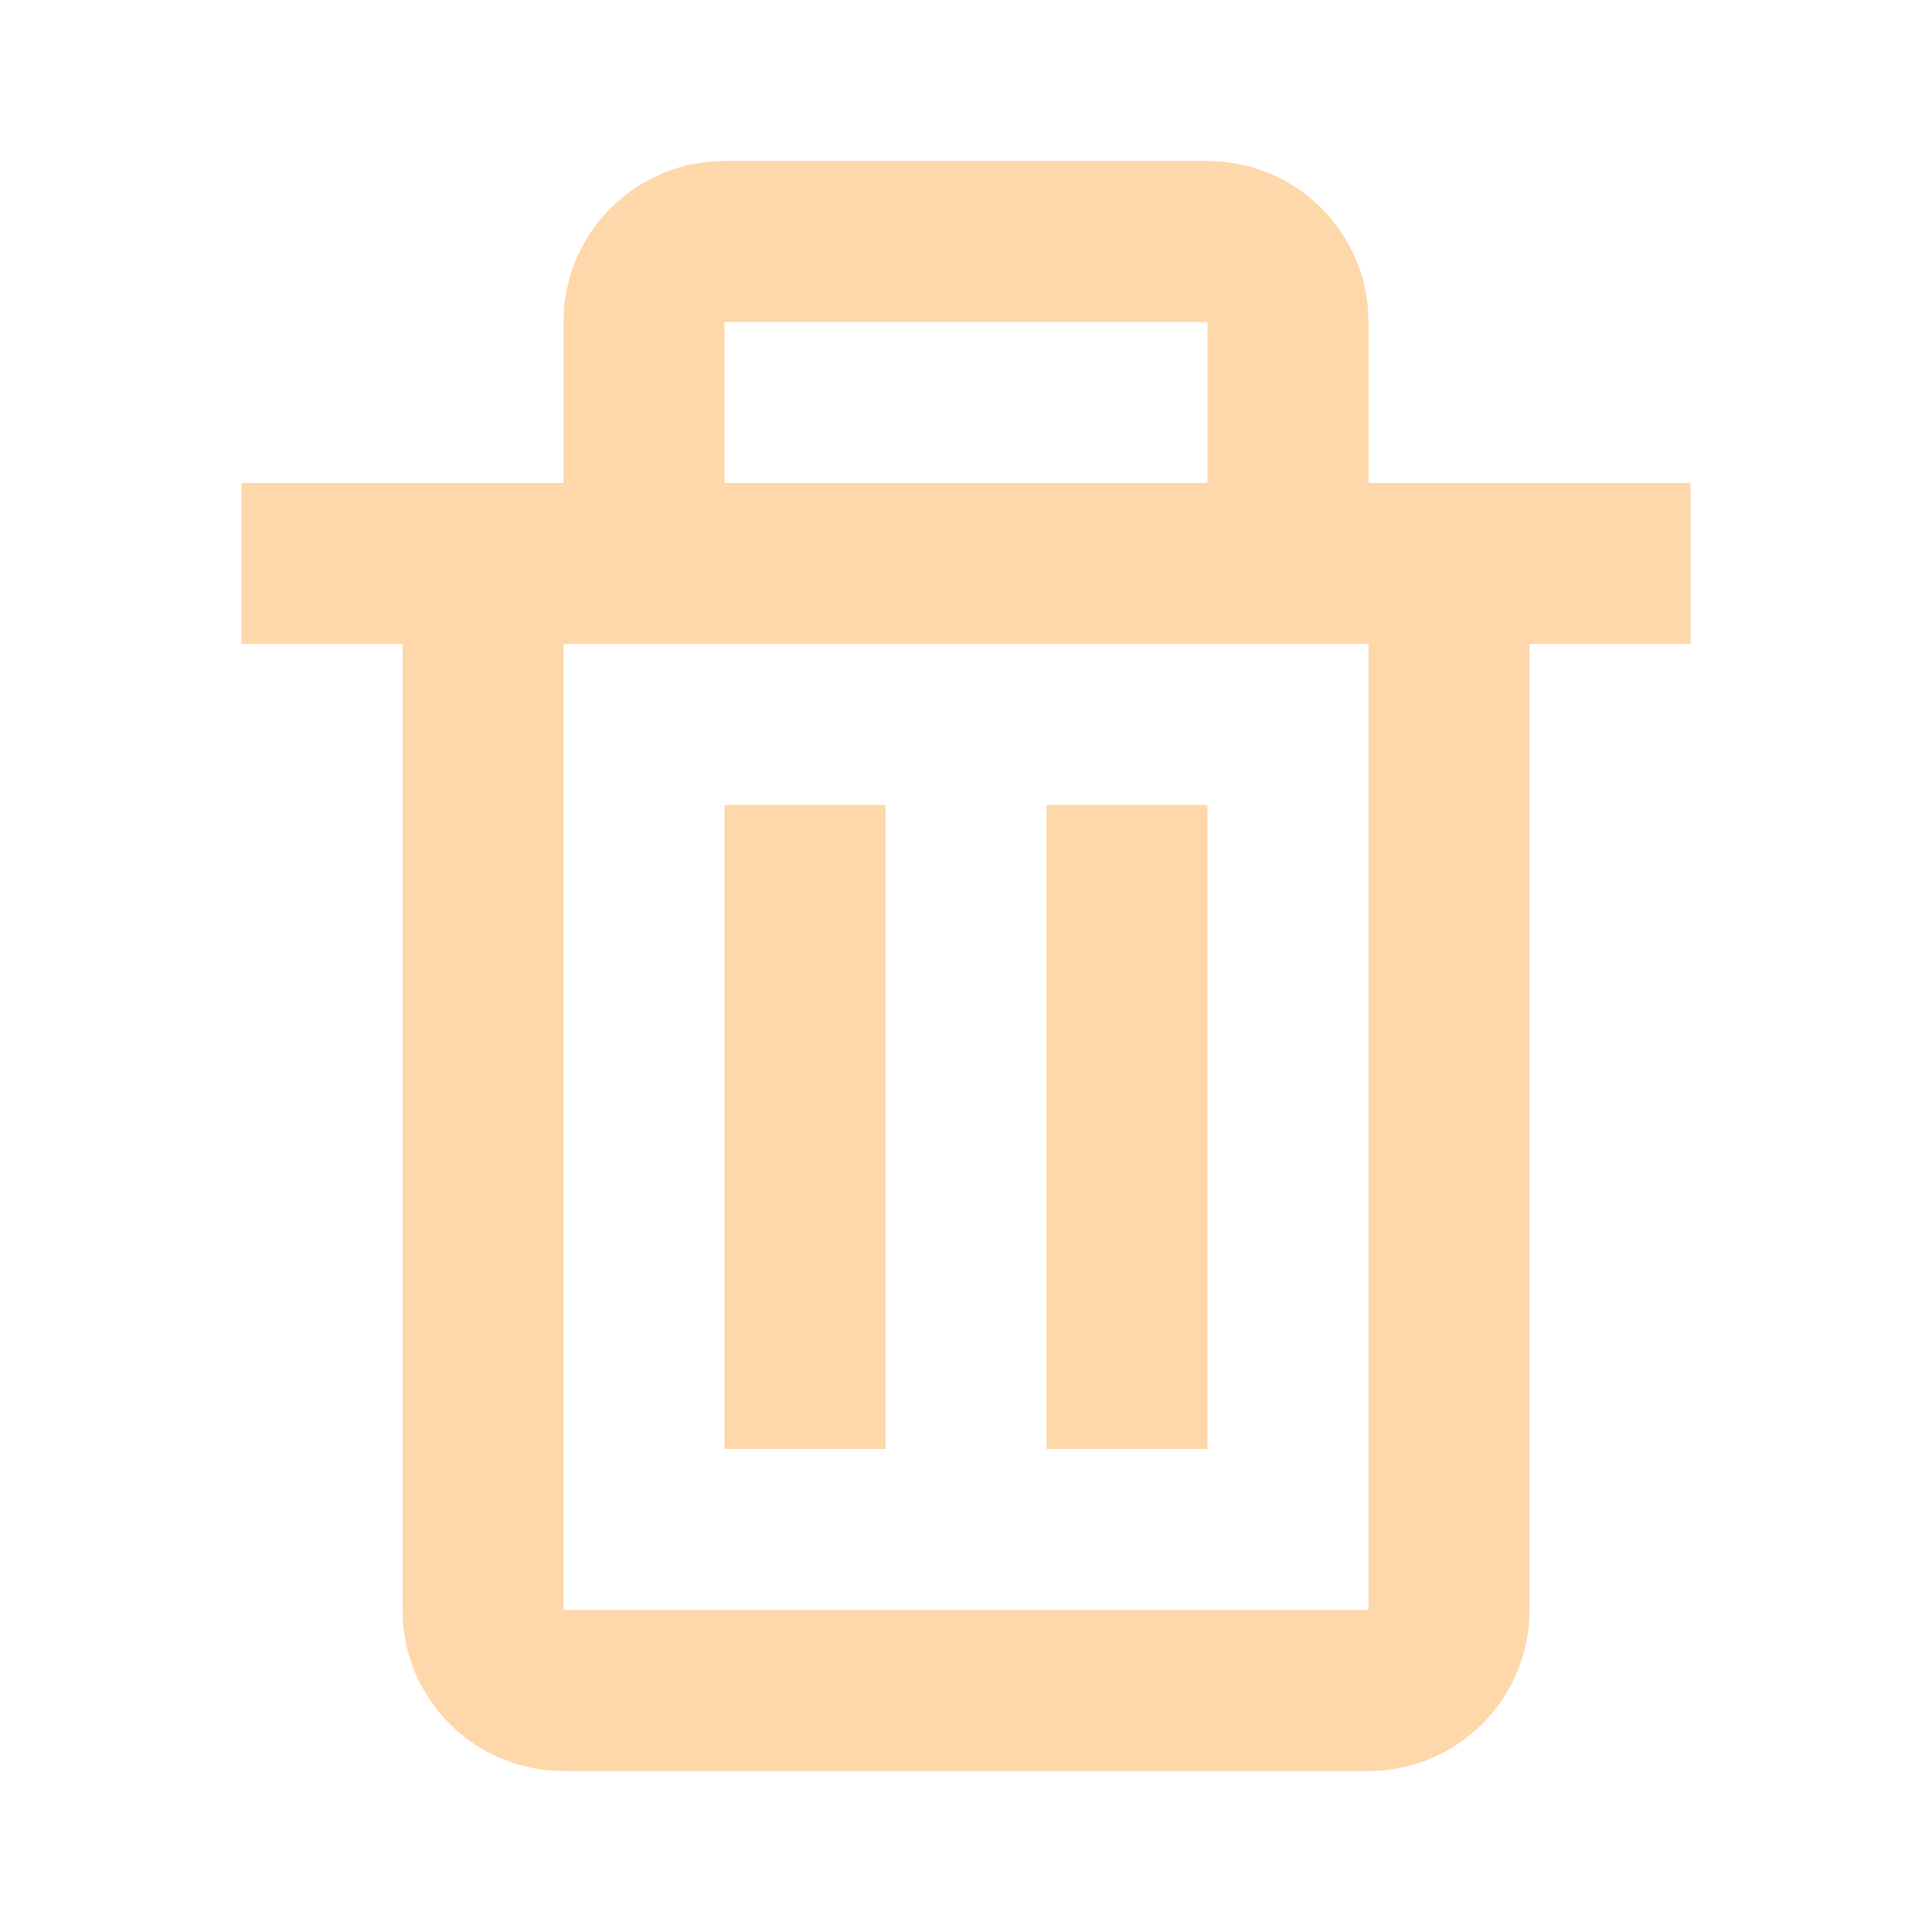
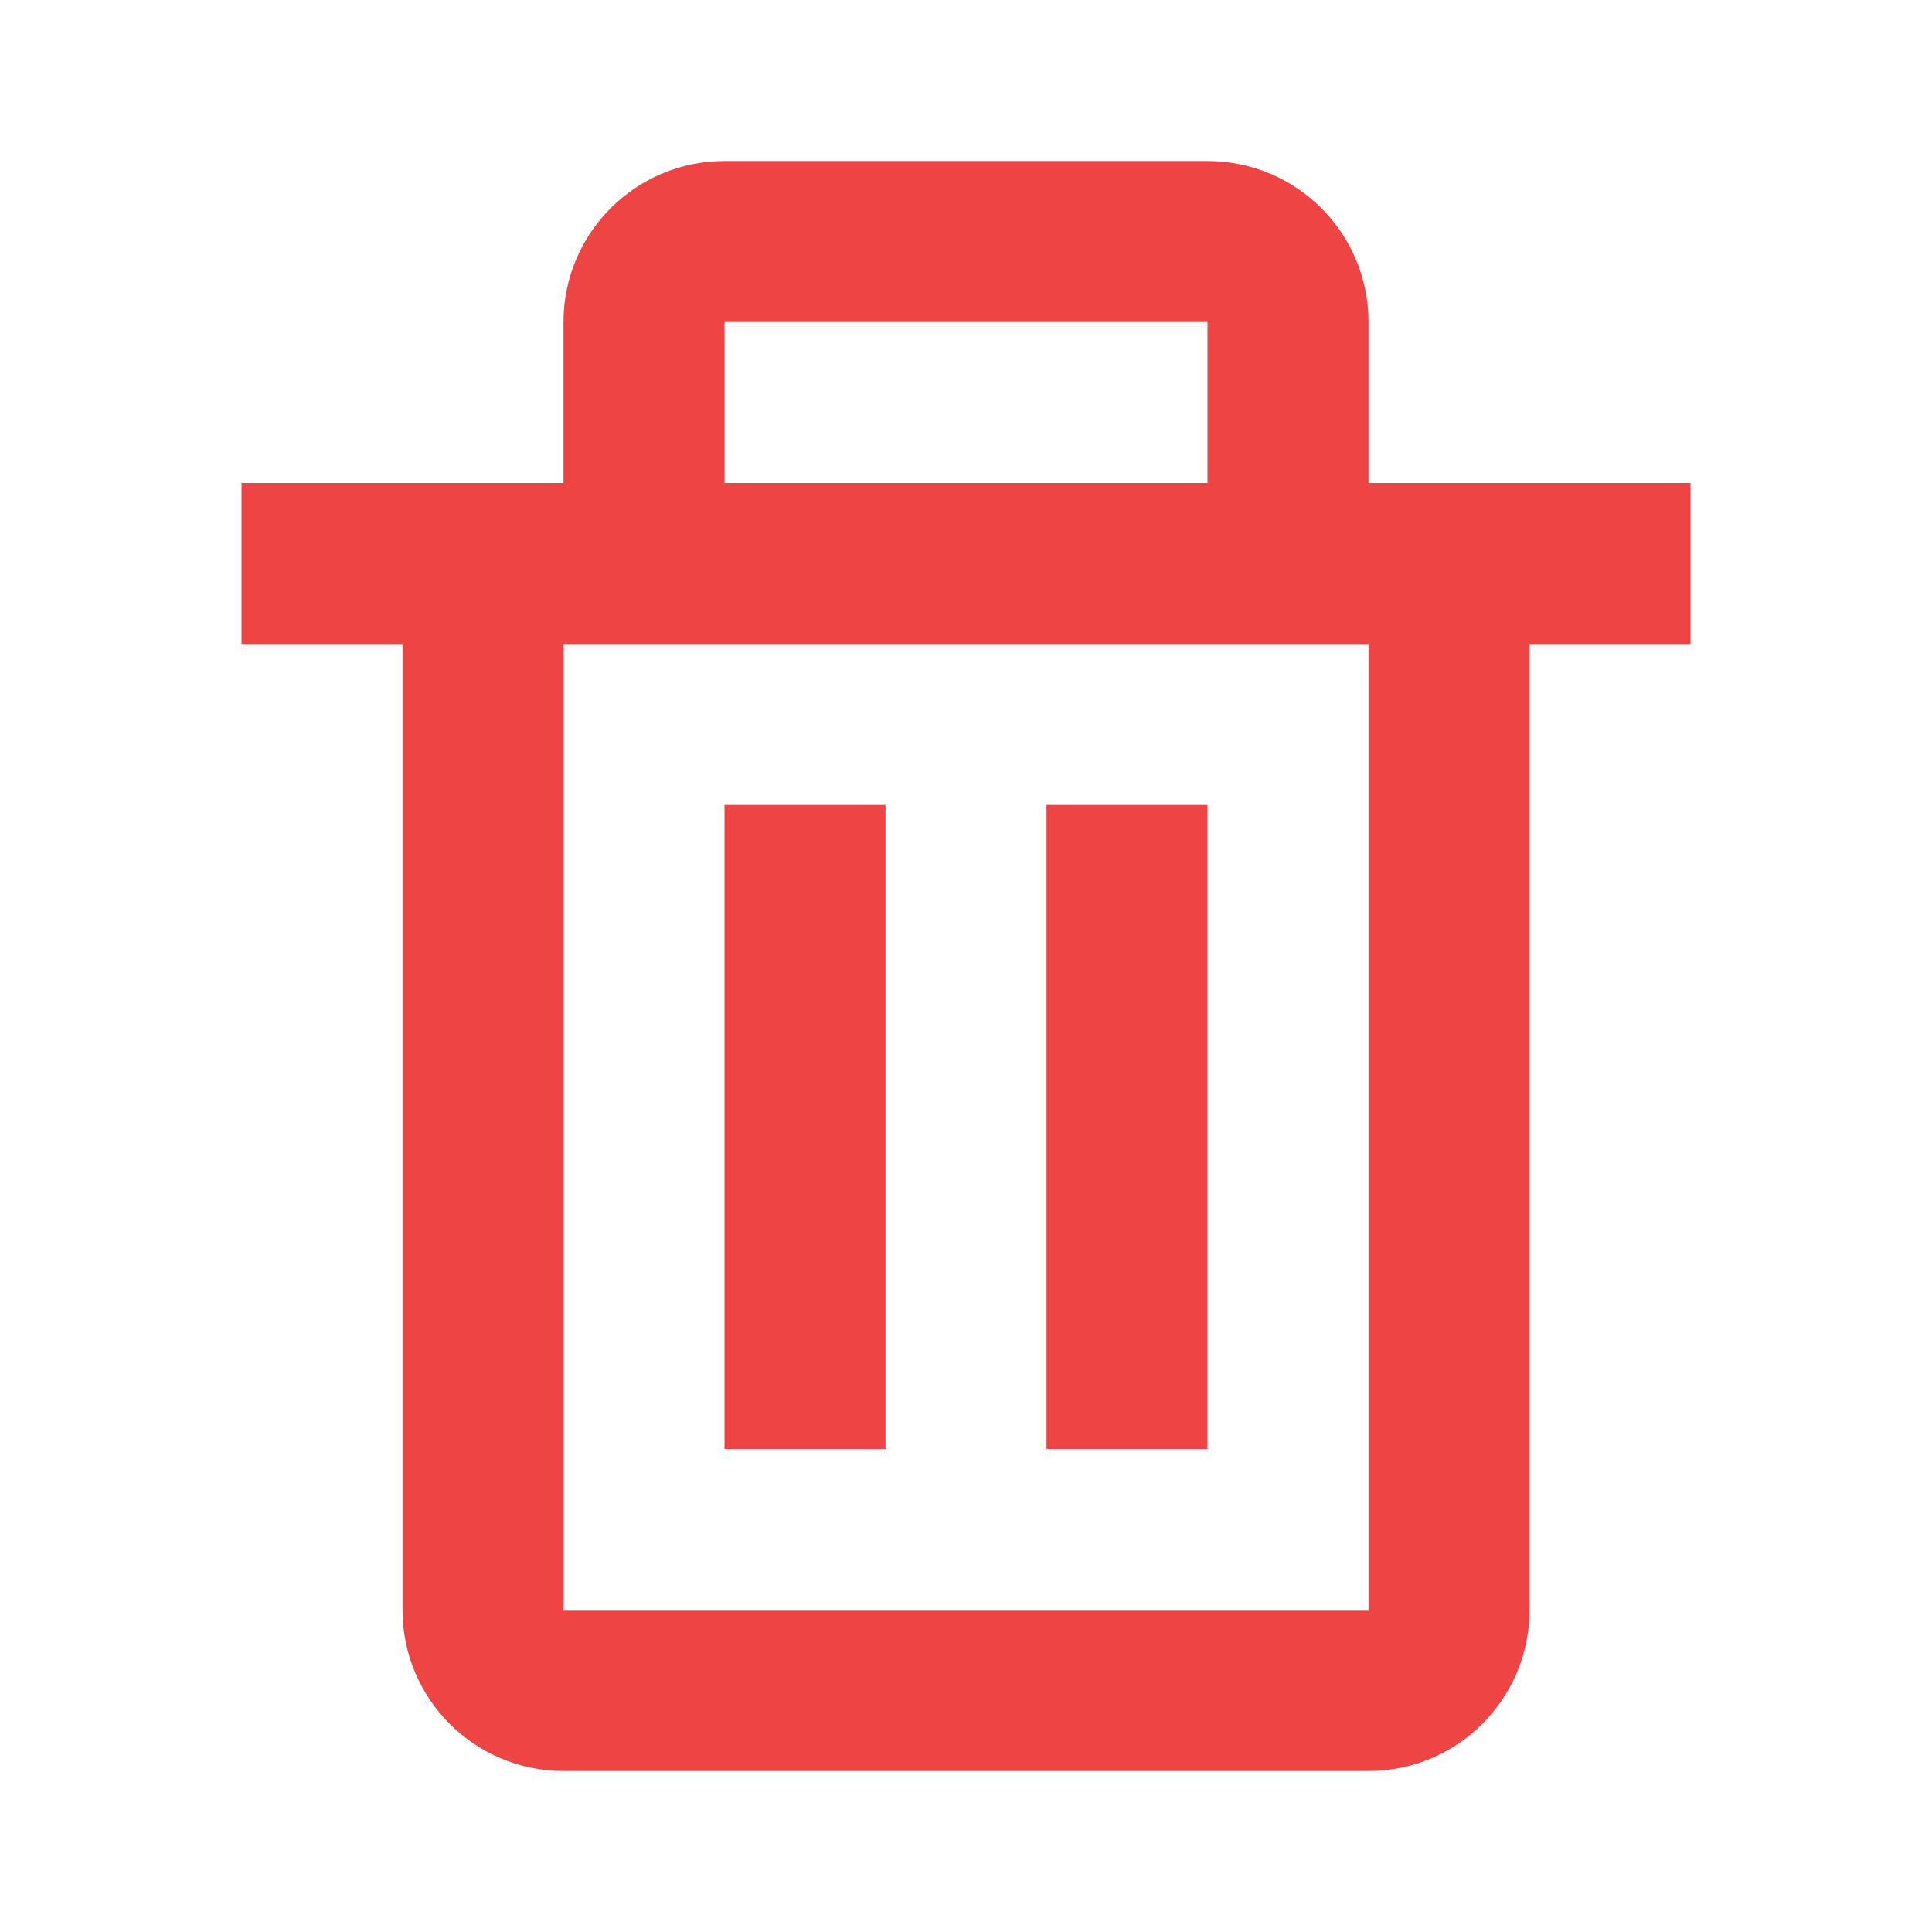
- <svg xmlns="http://www.w3.org/2000/svg" width="24" height="24" viewBox="0 0 24 24" style="fill: #fed7aa;transform: ;msFilter:;">
+ <svg xmlns="http://www.w3.org/2000/svg" width="24" height="24" viewBox="0 0 24 24" style="fill: #ef4444;transform: ;msFilter:;">
  <path d="M5 20a2 2 0 0 0 2 2h10a2 2 0 0 0 2-2V8h2V6h-4V4a2 2 0 0 0-2-2H9a2 2 0 0 0-2 2v2H3v2h2zM9 4h6v2H9zM8 8h9v12H7V8z" />
  <path d="M9 10h2v8H9zm4 0h2v8h-2z" />
</svg>
